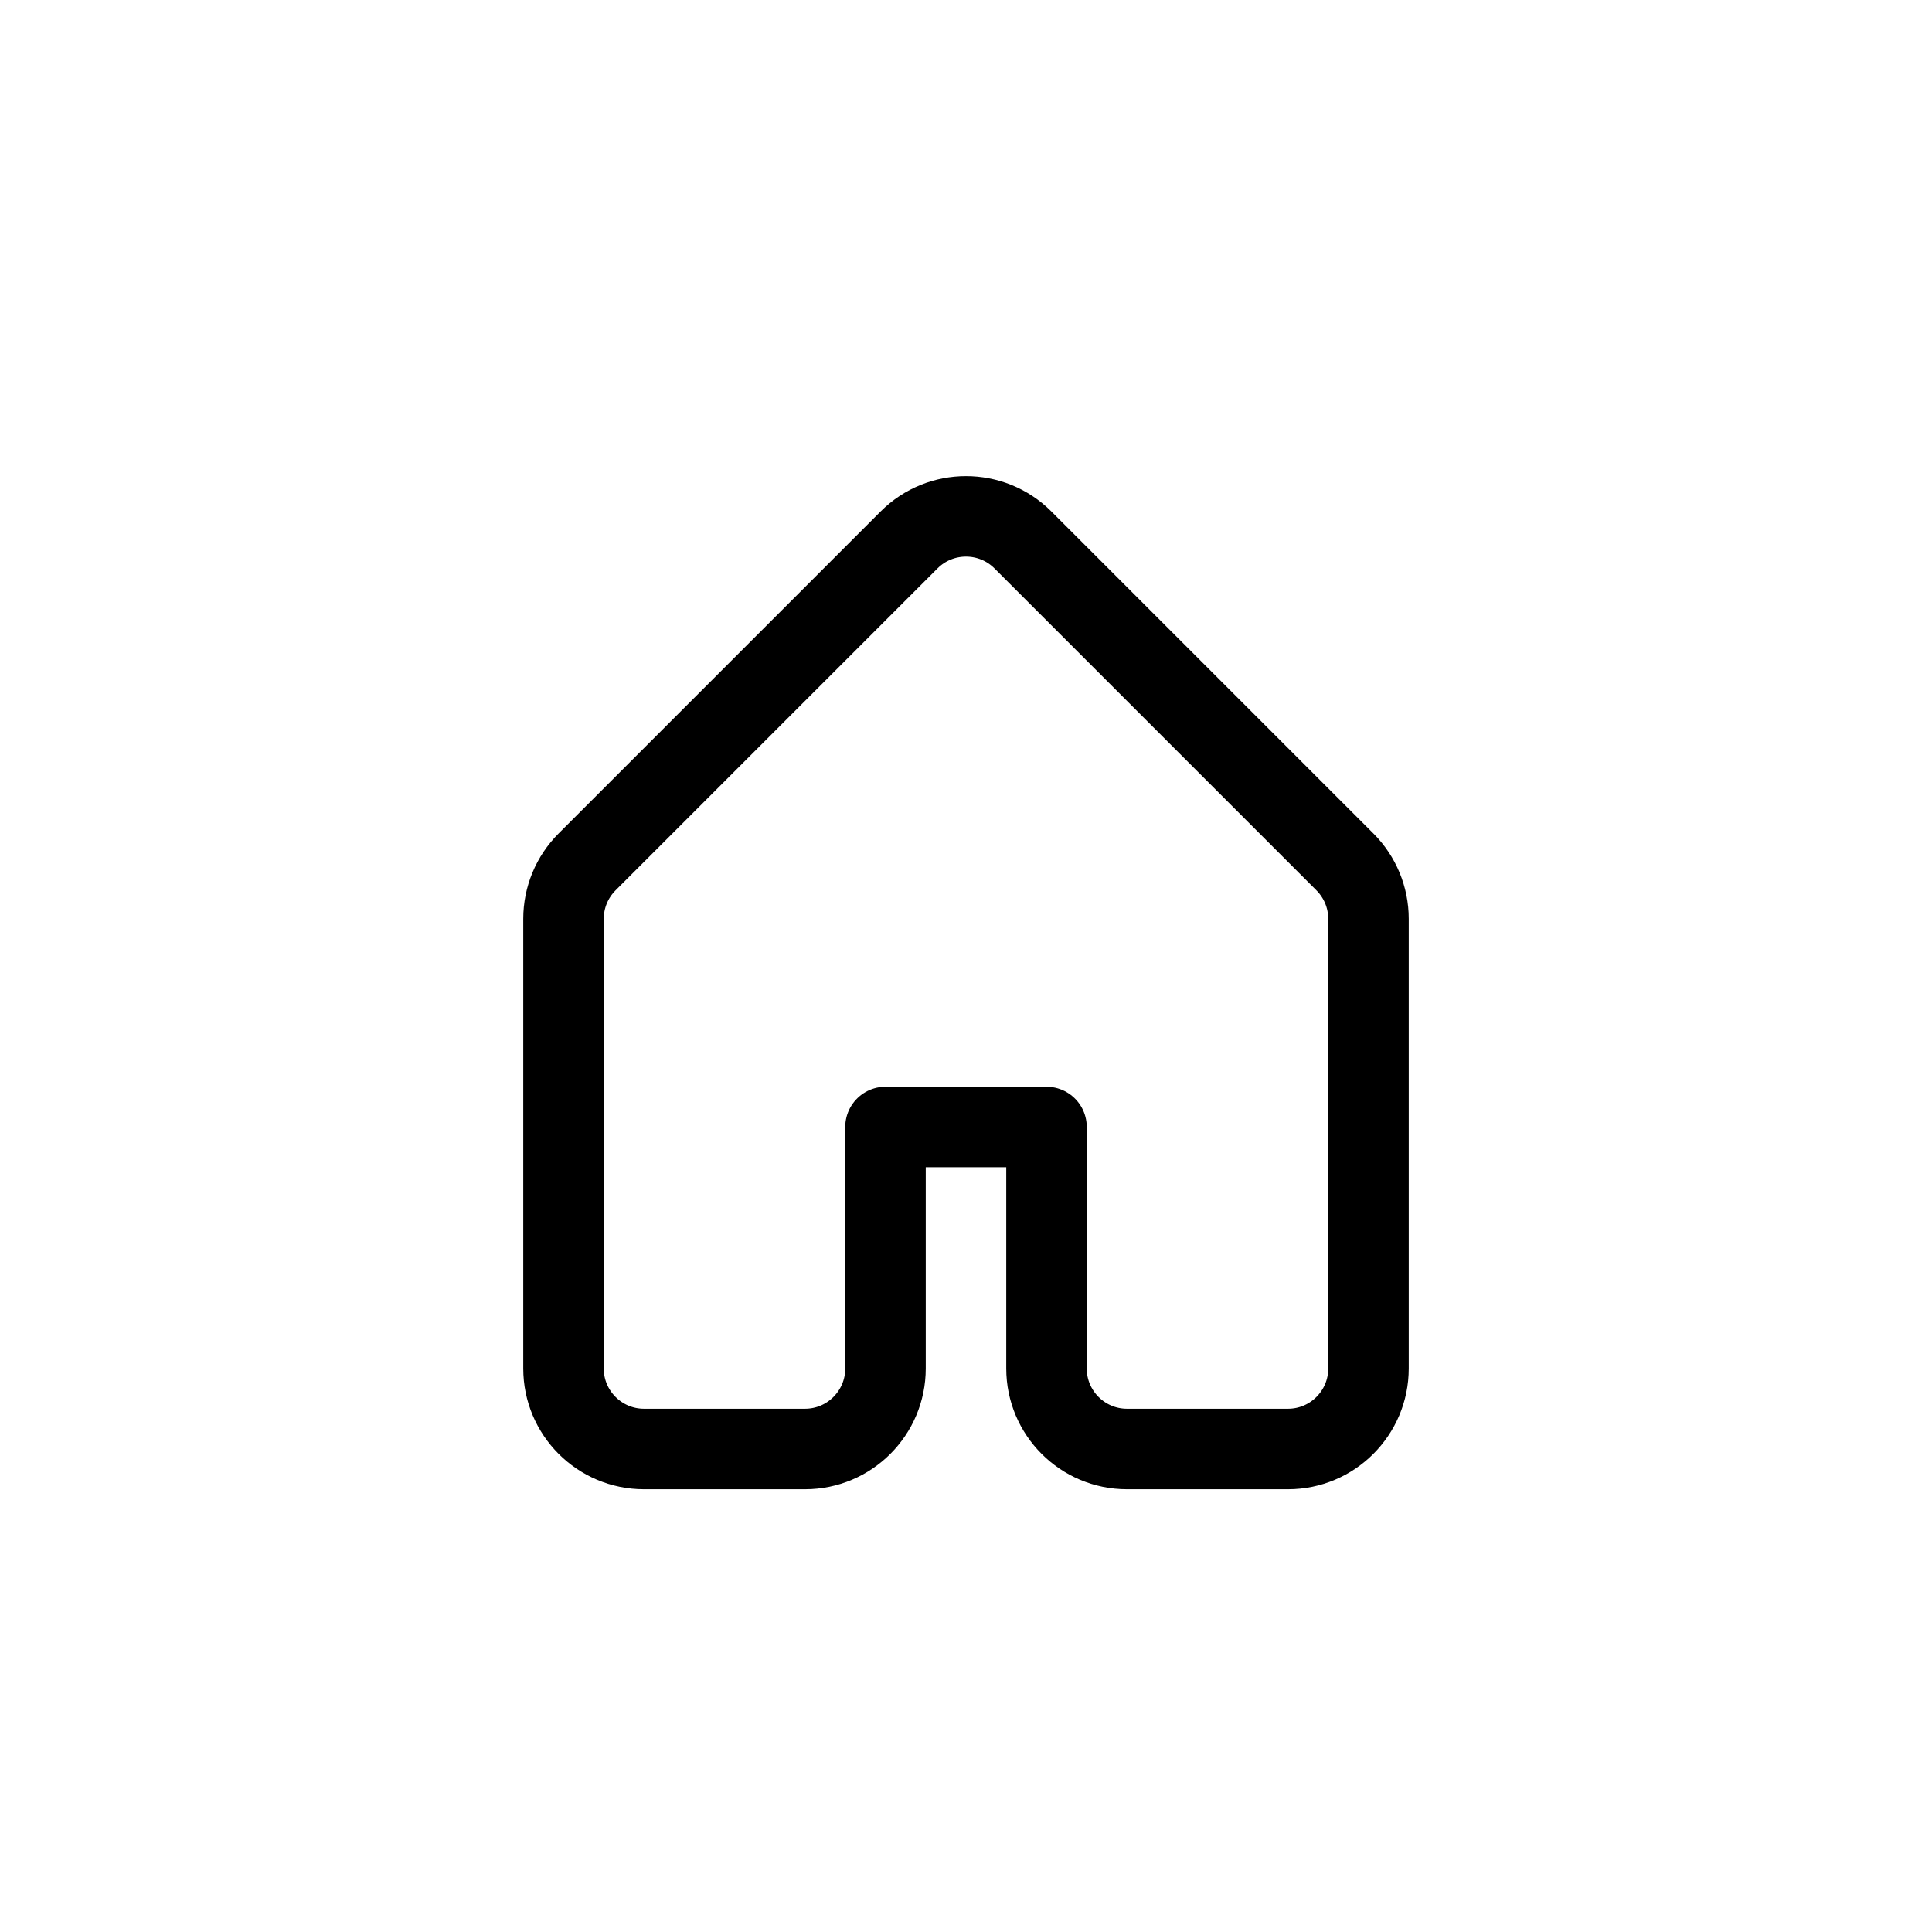
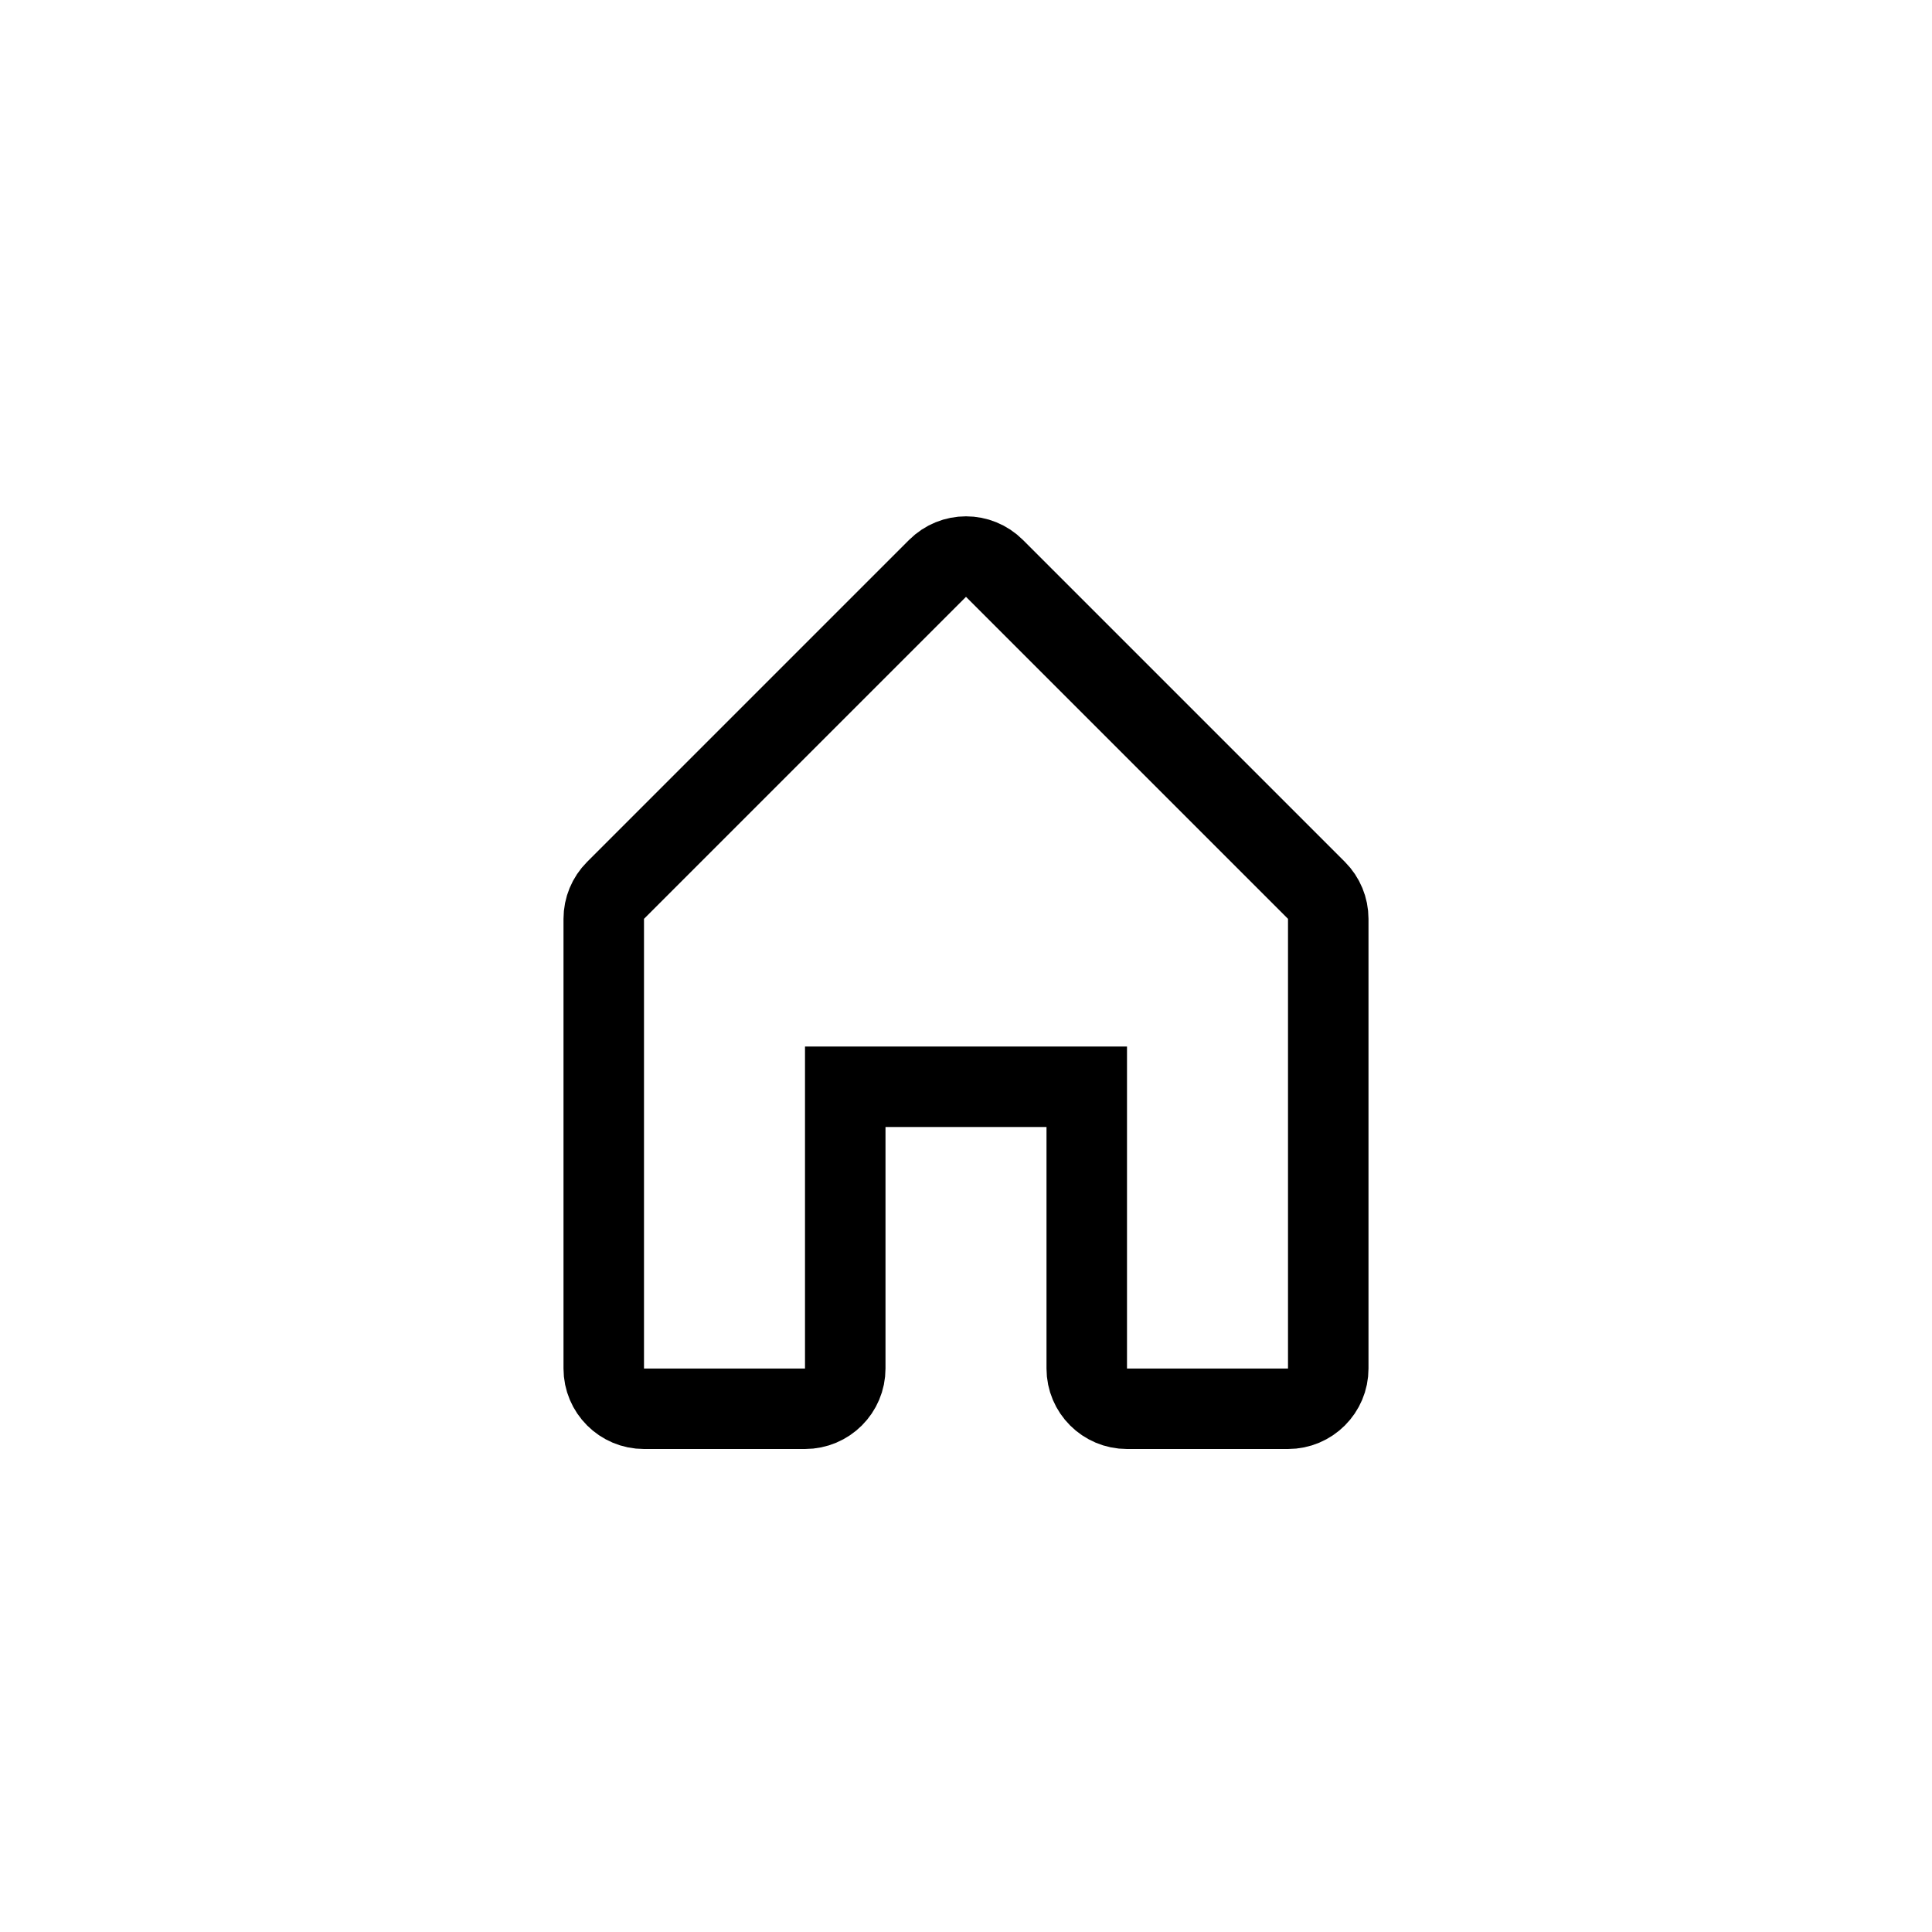
<svg xmlns="http://www.w3.org/2000/svg" width="24" height="24" viewBox="0 0 24 24" fill="none">
-   <path d="M7 17L7 11.414C7 11.149 7.105 10.895 7.293 10.707L11.293 6.707C11.683 6.317 12.317 6.317 12.707 6.707L16.707 10.707C16.895 10.895 17 11.149 17 11.414V17C17 17.552 16.552 18 16 18H14C13.448 18 13 17.552 13 17V14H11V17C11 17.552 10.552 18 10 18H8C7.448 18 7 17.552 7 17Z" stroke-width="1" stroke="black" stroke-linejoin="round" />
+   <path d="M10.5 13.5V17C10.5 17.276 10.276 17.5 10 17.5H8C7.724 17.5 7.5 17.276 7.5 17V11.414C7.5 11.281 7.553 11.154 7.646 11.061L11.646 7.061C11.842 6.865 12.158 6.865 12.354 7.061L16.354 11.061C16.447 11.154 16.5 11.281 16.5 11.414V17C16.5 17.276 16.276 17.5 16 17.5H14C13.724 17.5 13.5 17.276 13.5 17V13.5H10.5Z" stroke="black" />
</svg>
